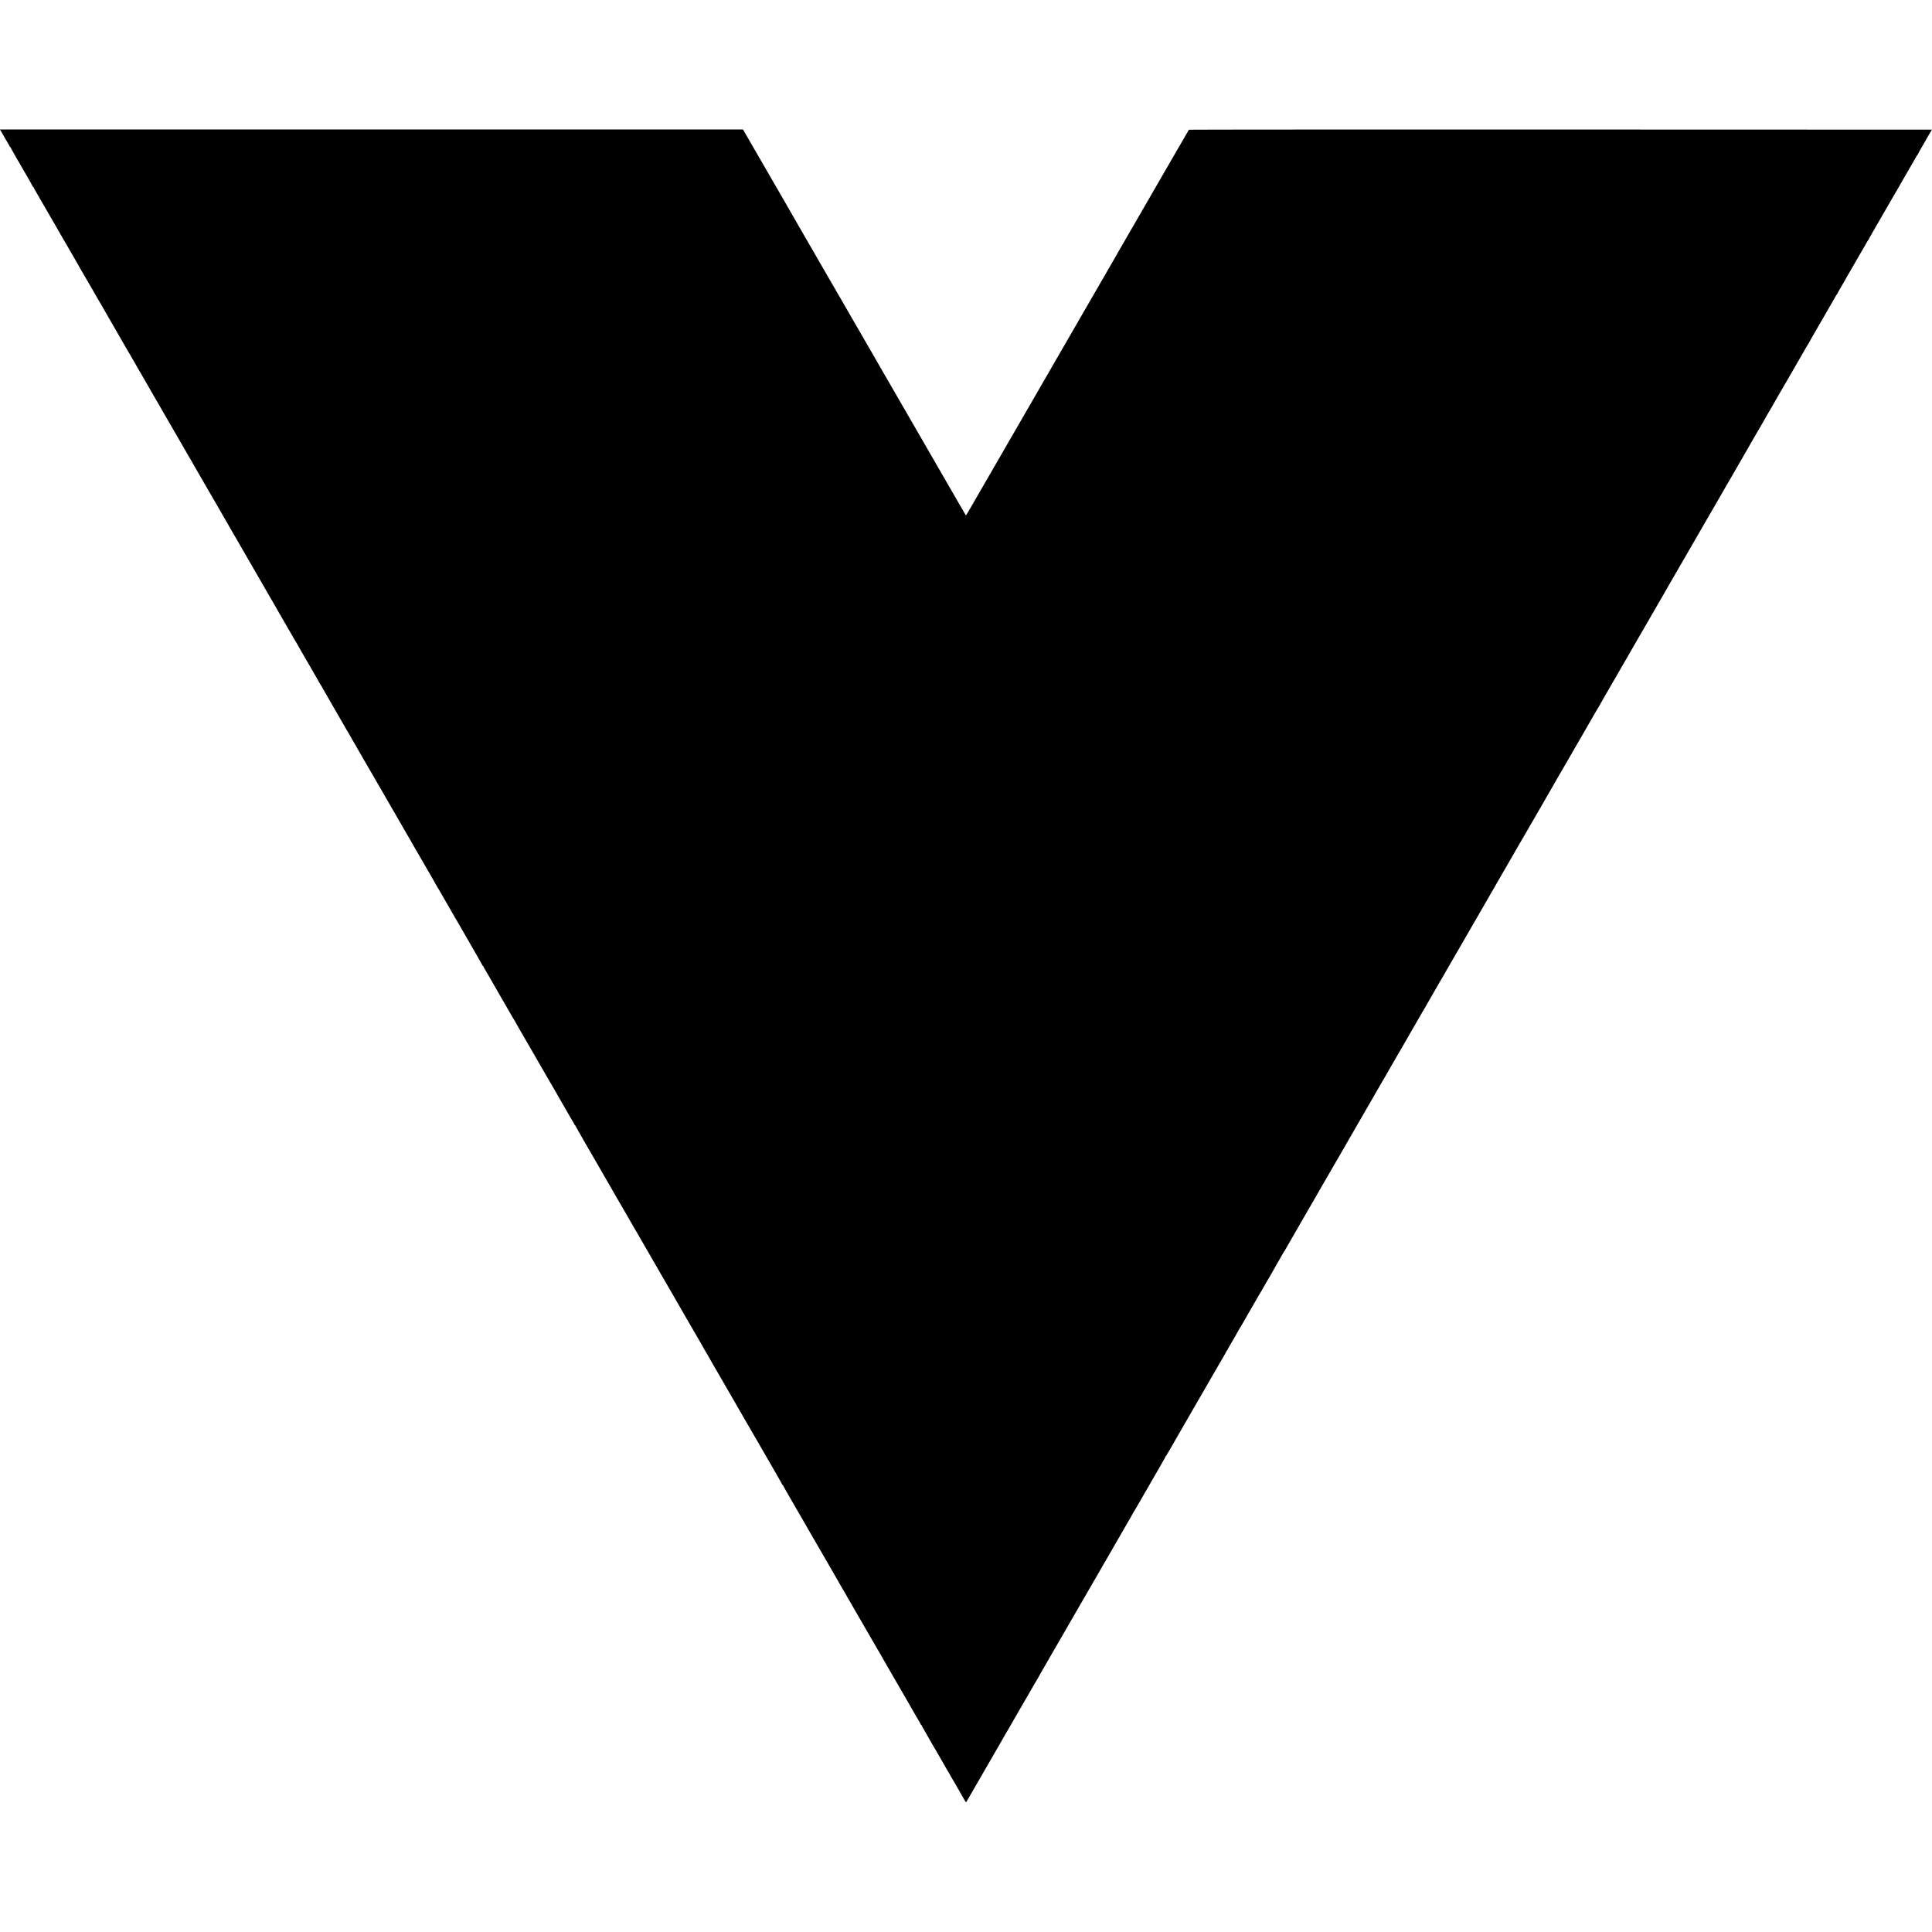
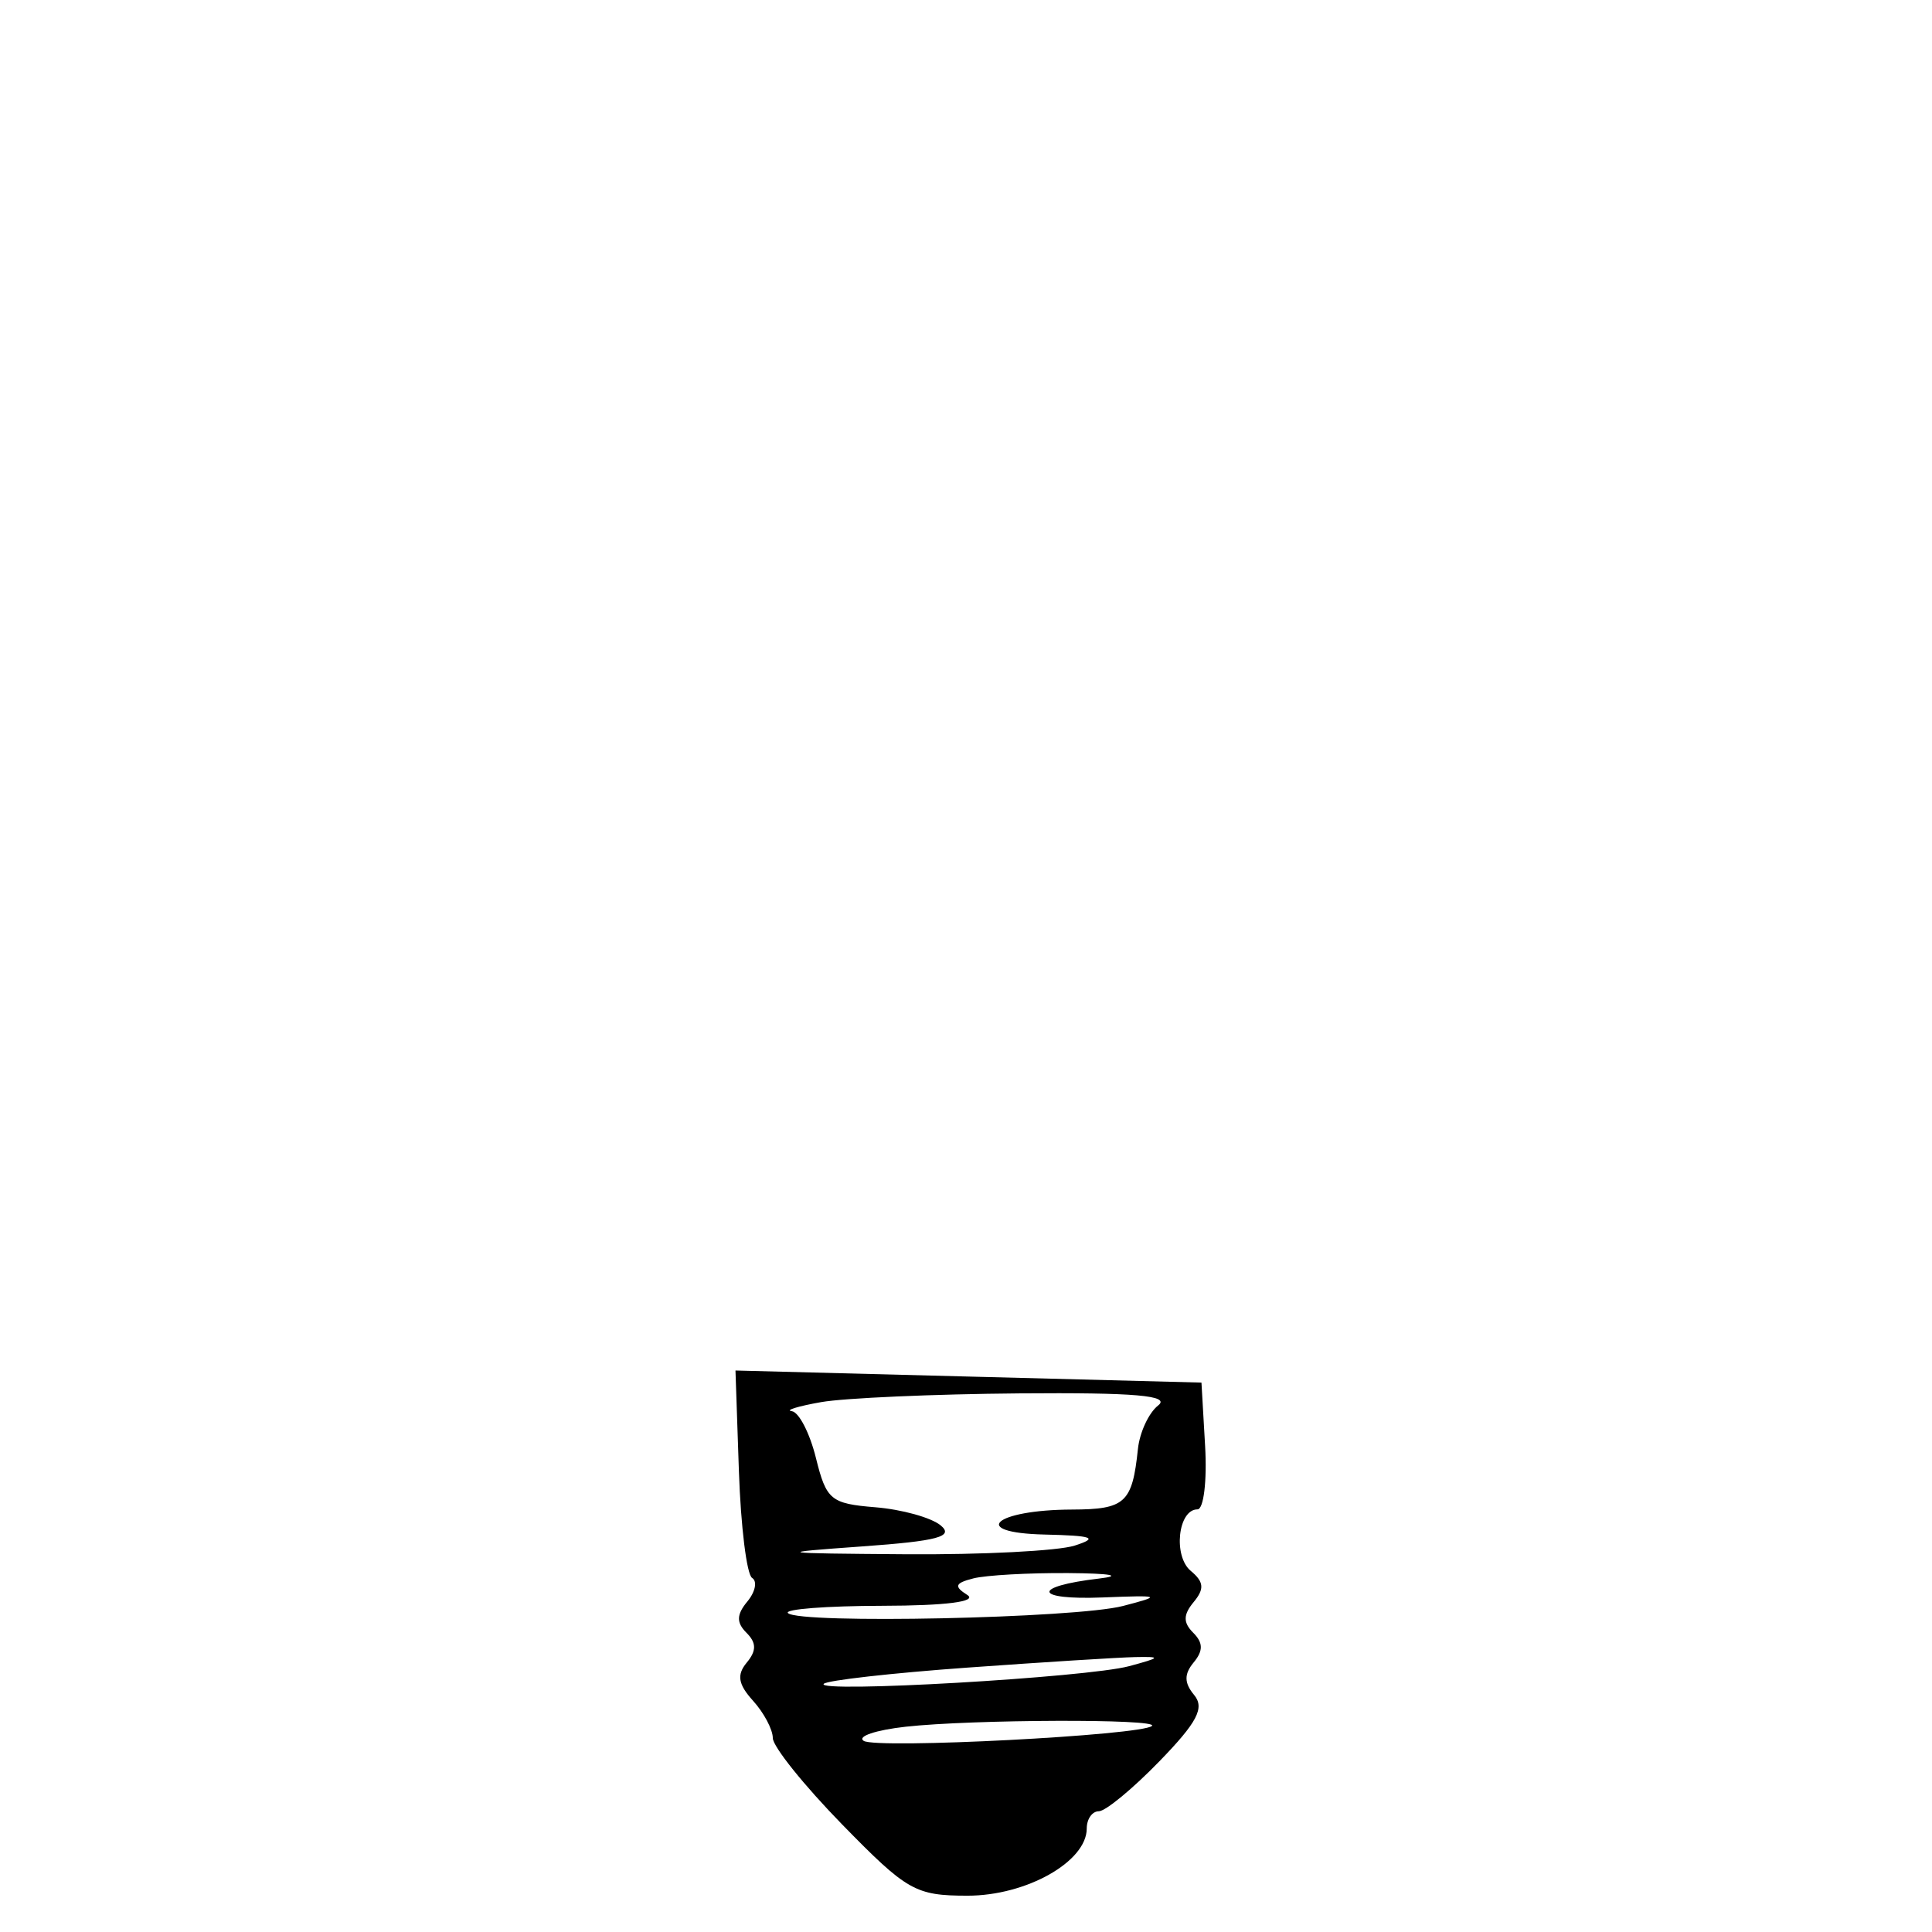
- <svg xmlns="http://www.w3.org/2000/svg" version="1.0" width="16pt" height="16pt" viewBox="0 0 16 16" preserveAspectRatio="xMidYMid meet">
-   <g transform="translate(0,16) scale(0.00032,-0.00032)" fill="#000000" stroke="none">
-     <path d="M18 46618 c45 -75 122 -207 122 -211 0 -2 25 -45 55 -95 30 -50 55 -96 55 -102 0 -5 5 -10 10 -10 6 0 10 -4 10 -9 0 -5 73 -135 161 -288 89 -153 173 -298 187 -323 14 -25 32 -57 41 -72 88 -149 187 -324 189 -335 2 -7 8 -13 13 -13 5 0 9 -4 9 -10 0 -5 46 -89 103 -187 175 -302 490 -846 507 -876 8 -16 20 -36 25 -45 28 -46 290 -498 339 -585 13 -23 74 -129 136 -236 61 -107 123 -215 137 -240 14 -25 29 -50 33 -56 5 -5 23 -37 40 -70 18 -33 38 -67 44 -75 11 -16 21 -33 63 -109 14 -25 29 -50 33 -56 4 -5 21 -35 38 -65 55 -100 261 -455 269 -465 4 -5 14 -21 20 -35 15 -29 41 -75 103 -180 24 -41 52 -88 60 -105 9 -16 57 -100 107 -185 112 -193 362 -626 380 -660 8 -14 23 -38 33 -55 11 -16 23 -37 27 -45 4 -8 26 -46 48 -85 23 -38 53 -90 67 -115 46 -81 64 -113 178 -310 62 -107 121 -210 132 -227 37 -67 56 -99 85 -148 16 -27 32 -57 36 -65 4 -8 15 -27 25 -42 9 -15 53 -89 96 -165 44 -76 177 -307 296 -513 120 -206 268 -463 330 -570 131 -227 117 -203 200 -348 36 -62 73 -125 82 -140 10 -15 21 -34 25 -42 4 -8 20 -37 36 -65 17 -27 38 -65 48 -82 49 -85 64 -111 87 -153 13 -25 28 -49 32 -55 4 -5 78 -134 165 -285 87 -151 166 -288 176 -305 10 -16 26 -43 35 -59 9 -17 125 -217 257 -445 132 -229 253 -441 270 -471 17 -30 45 -79 64 -108 18 -29 33 -54 33 -57 0 -2 20 -37 44 -77 24 -40 123 -212 221 -383 97 -170 190 -330 205 -355 16 -25 39 -65 53 -90 13 -25 81 -144 152 -265 70 -121 137 -238 150 -260 12 -22 37 -65 55 -95 18 -30 43 -73 55 -95 12 -22 48 -85 80 -140 77 -132 163 -280 190 -330 13 -22 71 -123 130 -225 59 -102 116 -199 126 -217 10 -17 29 -50 43 -72 15 -22 26 -43 26 -45 0 -2 27 -50 60 -106 33 -56 60 -103 60 -105 0 -2 55 -98 90 -155 8 -14 182 -316 239 -414 13 -22 45 -79 72 -124 27 -46 49 -86 49 -89 0 -2 14 -24 30 -48 16 -24 30 -46 30 -49 0 -5 74 -135 100 -176 5 -8 24 -42 43 -75 50 -88 58 -101 262 -455 104 -179 199 -345 213 -370 14 -25 28 -49 32 -55 4 -5 17 -26 28 -45 10 -19 62 -109 114 -200 114 -197 133 -230 170 -295 16 -27 33 -57 38 -65 17 -28 96 -165 103 -180 4 -8 16 -28 26 -45 10 -16 77 -131 148 -255 72 -124 181 -313 243 -420 62 -107 121 -209 131 -227 35 -62 323 -560 392 -678 38 -66 83 -145 100 -175 16 -30 33 -59 37 -65 4 -5 17 -27 29 -47 34 -61 56 -100 90 -156 17 -29 31 -55 31 -57 0 -2 17 -32 39 -67 21 -35 134 -229 251 -433 117 -203 235 -407 261 -451 27 -45 49 -85 49 -88 0 -4 8 -19 19 -34 15 -21 200 -341 309 -533 10 -19 33 -58 51 -87 17 -29 31 -54 31 -56 0 -2 25 -44 55 -94 30 -50 55 -95 55 -98 0 -4 6 -15 14 -23 7 -9 27 -41 43 -71 17 -30 170 -297 342 -594 171 -296 311 -542 311 -547 0 -5 5 -9 10 -9 6 0 10 -4 10 -10 0 -5 22 -47 49 -92 27 -46 58 -99 68 -118 24 -43 81 -140 93 -160 5 -8 66 -114 135 -235 69 -121 130 -227 135 -235 12 -21 259 -447 283 -490 10 -19 28 -47 38 -62 11 -14 19 -29 19 -32 0 -3 37 -69 83 -148 99 -170 305 -526 337 -583 13 -22 31 -53 41 -70 11 -16 22 -37 26 -45 7 -14 82 -146 103 -180 14 -24 181 -311 205 -355 13 -22 46 -80 75 -130 29 -49 64 -110 78 -135 14 -25 51 -88 82 -140 31 -52 59 -102 63 -110 4 -8 18 -33 31 -55 205 -353 284 -489 309 -535 17 -30 45 -78 62 -106 18 -28 36 -60 39 -72 4 -12 12 -22 17 -22 5 0 9 -4 9 -10 0 -5 109 -197 241 -427 133 -230 250 -431 259 -448 51 -90 222 -385 280 -485 37 -63 78 -135 92 -160 14 -25 67 -117 118 -205 51 -88 101 -175 111 -193 34 -58 55 -95 149 -257 51 -88 101 -173 110 -190 9 -16 76 -131 147 -255 72 -124 140 -241 151 -260 61 -108 281 -489 355 -615 38 -66 77 -133 87 -150 35 -63 91 -161 100 -175 14 -23 99 -169 128 -220 54 -97 135 -235 142 -245 4 -5 20 -32 35 -60 26 -48 238 -416 276 -480 10 -16 26 -46 37 -65 30 -53 382 -661 403 -695 10 -16 22 -37 26 -45 4 -8 26 -48 50 -88 24 -41 43 -75 43 -77 0 -2 22 -40 50 -85 27 -45 50 -84 50 -86 0 -3 38 -69 83 -147 84 -142 302 -520 340 -587 10 -19 34 -60 52 -90 18 -30 44 -75 57 -100 14 -25 45 -79 70 -120 25 -41 56 -96 70 -121 14 -25 77 -133 138 -240 62 -107 122 -210 132 -229 25 -43 310 -535 337 -581 11 -19 26 -45 34 -59 17 -32 238 -414 266 -460 11 -19 24 -41 28 -49 3 -7 75 -133 160 -278 84 -146 153 -269 153 -274 0 -5 5 -9 10 -9 6 0 10 -4 10 -10 0 -5 82 -150 181 -322 182 -314 201 -346 240 -415 12 -21 80 -139 152 -263 71 -124 141 -245 155 -270 14 -25 28 -49 32 -55 6 -8 145 -248 220 -380 37 -66 209 -362 229 -395 11 -19 24 -42 28 -49 4 -8 67 -118 140 -243 73 -125 133 -230 133 -233 0 -2 15 -28 33 -57 19 -29 47 -78 64 -108 17 -30 53 -93 79 -139 53 -90 82 -141 157 -272 82 -142 115 -199 381 -659 142 -245 268 -463 281 -485 12 -22 71 -125 132 -230 60 -104 172 -298 248 -430 76 -132 146 -253 156 -270 11 -16 22 -36 26 -44 3 -8 30 -54 60 -103 29 -49 53 -91 53 -93 0 -3 18 -34 40 -70 22 -36 40 -67 40 -69 0 -2 37 -66 81 -142 45 -77 98 -168 119 -204 20 -36 47 -81 58 -100 12 -19 27 -47 33 -62 6 -16 15 -28 20 -28 5 0 9 -4 9 -9 0 -6 63 -118 140 -251 77 -133 140 -243 140 -245 0 -2 18 -33 41 -70 22 -37 49 -83 60 -101 10 -19 29 -51 40 -71 25 -45 109 -189 126 -218 7 -11 17 -29 22 -40 6 -11 22 -38 35 -60 14 -22 37 -62 52 -90 14 -27 35 -62 45 -77 11 -14 19 -29 19 -32 0 -3 18 -35 40 -71 22 -36 40 -67 40 -69 0 -2 19 -35 42 -72 23 -38 55 -94 72 -124 26 -47 139 -244 171 -298 6 -9 21 -36 34 -60 28 -48 37 -51 51 -19 6 12 19 36 29 52 10 17 27 46 38 65 11 19 104 181 208 360 103 179 199 345 213 370 14 25 42 74 64 109 21 34 38 65 38 67 0 2 18 33 40 69 22 36 40 67 40 69 0 3 177 310 199 346 16 26 136 234 140 244 2 5 25 44 52 88 27 44 49 81 49 84 0 2 18 34 40 70 22 36 40 67 40 69 0 2 20 36 43 77 35 58 169 289 297 513 9 17 50 86 90 155 40 69 86 150 103 180 16 30 35 62 41 70 6 8 16 24 22 35 35 64 72 129 167 293 59 100 116 199 127 220 11 20 30 53 41 72 43 72 1070 1850 1121 1940 14 25 65 113 113 195 48 83 96 166 107 185 10 19 28 50 38 68 11 18 73 124 137 235 64 111 175 303 246 427 71 124 173 299 225 390 52 91 116 202 143 248 27 45 49 85 49 89 0 4 6 14 14 22 7 9 28 43 46 76 26 47 251 436 378 655 11 19 29 51 40 70 11 19 101 176 201 348 99 172 181 317 181 323 0 5 5 9 10 9 6 0 10 5 10 11 0 6 8 23 18 37 11 15 32 52 49 82 16 30 130 228 253 440 122 212 234 405 248 430 13 25 39 70 57 100 39 65 69 117 130 225 25 44 50 87 55 95 12 19 78 134 220 380 61 107 129 224 150 260 161 277 222 382 246 425 15 28 47 83 71 123 24 41 43 78 43 83 0 5 4 9 8 9 4 0 13 12 19 28 7 15 23 45 36 67 66 110 277 478 277 483 0 3 6 13 14 21 7 9 27 41 43 71 17 30 45 80 63 110 34 57 375 649 394 685 6 11 16 27 22 35 6 8 26 42 44 75 18 33 41 74 51 90 10 17 24 41 32 55 54 97 72 128 88 152 11 14 19 28 19 30 0 3 79 141 175 308 96 167 175 305 175 308 0 3 6 13 14 21 7 9 26 39 41 66 33 60 276 483 338 587 24 40 46 80 50 88 4 8 13 24 20 35 14 23 95 163 125 215 11 19 52 91 92 160 40 69 80 139 90 155 9 17 103 179 207 360 105 182 200 346 211 365 103 181 463 802 489 845 7 11 15 27 19 35 4 8 29 51 55 95 64 110 828 1433 848 1470 9 17 24 41 33 55 9 14 29 48 45 77 15 28 52 93 82 145 30 51 62 107 71 123 17 30 231 398 400 690 51 88 103 179 115 202 12 23 26 48 32 55 6 7 24 38 40 68 17 30 61 107 98 170 37 63 84 144 103 180 19 36 41 72 48 81 8 8 14 18 14 21 0 4 27 51 59 106 32 55 72 124 89 154 16 29 71 125 122 213 51 88 104 180 118 205 13 25 28 50 32 55 4 6 17 26 28 45 11 19 45 80 77 135 31 55 66 116 77 135 11 19 88 152 171 295 401 694 620 1072 650 1125 11 19 87 152 170 295 83 143 158 273 166 288 9 16 21 36 26 45 6 9 31 52 55 96 25 43 54 94 66 115 11 20 95 164 186 321 91 157 173 299 182 315 9 17 26 46 37 65 12 19 66 114 121 210 56 96 108 186 117 200 8 14 24 40 34 59 24 45 383 664 412 713 5 9 17 29 26 45 15 28 120 210 241 419 36 61 68 117 72 125 4 8 12 23 19 34 35 57 245 420 262 453 11 20 35 61 53 90 17 29 32 54 32 56 0 3 28 51 62 108 33 57 70 119 80 138 10 19 23 42 28 50 5 8 32 53 59 100 27 47 149 258 271 470 122 212 234 405 248 430 30 53 62 108 80 135 6 11 15 27 19 35 4 8 85 150 181 315 96 165 187 323 202 350 31 56 116 202 130 225 5 8 25 42 43 75 19 33 92 159 162 280 149 257 157 271 202 350 19 33 38 67 43 75 9 14 228 392 275 475 12 22 55 96 95 165 40 69 80 139 90 155 24 42 202 350 221 383 9 15 27 47 41 72 14 25 75 131 136 236 61 106 121 210 134 232 99 172 271 470 279 482 5 8 23 40 40 70 18 30 81 141 142 245 60 105 121 210 135 235 14 25 71 124 127 220 56 96 143 247 194 335 51 88 96 167 102 175 14 24 180 311 204 355 23 43 340 590 356 615 5 8 50 87 101 175 171 301 517 898 582 1008 25 43 46 81 46 83 0 2 12 23 27 47 14 23 40 67 56 97 16 30 35 62 42 70 7 8 15 22 18 30 4 8 20 38 37 65 16 28 33 57 37 65 6 12 111 196 143 250 5 8 55 95 112 193 57 98 113 195 126 215 12 20 27 46 32 57 6 11 14 27 20 35 5 8 76 130 156 270 80 140 165 287 187 325 23 39 52 90 66 115 13 25 30 52 37 61 8 8 14 18 14 21 0 4 41 77 92 165 50 87 175 302 276 478 101 176 208 360 236 408 28 49 67 117 86 152 19 35 41 70 48 77 6 6 12 15 12 19 0 7 124 224 167 291 12 21 23 40 23 42 0 2 21 40 46 83 26 43 55 92 64 109 54 95 327 568 354 614 19 30 45 75 59 100 71 128 82 145 89 148 4 2 8 8 8 13 0 5 42 82 94 172 311 538 496 858 518 897 14 25 40 70 58 100 18 30 42 71 53 90 10 19 79 139 152 265 73 127 142 246 153 265 10 19 43 76 72 125 29 50 63 108 75 130 65 116 80 140 87 143 4 2 8 8 8 12 0 8 114 212 140 250 6 8 14 24 20 35 5 11 54 97 108 190 l100 170 -9611 3 c-5286 1 -9614 -1 -9618 -5 -5 -6 -419 -719 -619 -1068 -89 -155 -267 -463 -323 -560 -38 -66 -81 -140 -95 -165 -31 -56 -263 -457 -526 -910 -110 -190 -224 -388 -254 -440 -29 -52 -61 -109 -71 -125 -23 -39 -243 -420 -268 -465 -11 -19 -204 -352 -428 -740 -224 -388 -477 -826 -563 -975 -85 -148 -185 -322 -222 -385 -37 -63 -120 -207 -185 -320 -65 -113 -177 -306 -248 -430 -72 -124 -172 -297 -222 -385 -51 -88 -142 -245 -202 -350 -131 -226 -247 -427 -408 -705 -65 -113 -249 -432 -410 -710 -160 -278 -388 -673 -506 -877 -118 -205 -216 -373 -219 -373 -3 0 -52 82 -109 183 -58 100 -144 250 -192 332 -95 164 -402 696 -647 1120 -85 149 -228 396 -317 550 -212 365 -982 1700 -1008 1745 -10 19 -43 76 -72 125 -29 50 -64 110 -77 135 -14 25 -63 110 -110 190 -47 80 -96 165 -110 190 -14 25 -99 171 -188 325 -89 154 -174 300 -188 325 -13 25 -64 113 -112 195 -48 83 -140 242 -205 355 -65 113 -183 317 -263 454 -79 137 -152 264 -163 282 -50 89 -335 583 -354 614 -12 19 -34 58 -50 85 -15 28 -129 226 -253 440 -124 215 -235 408 -247 430 -12 22 -69 121 -127 220 -58 99 -226 389 -373 645 -148 256 -324 561 -392 678 -67 117 -134 232 -147 255 -13 23 -33 59 -46 80 l-22 37 -9615 0 -9615 0 20 -32z" />
-   </g>
+ <svg xmlns="http://www.w3.org/2000/svg" width="160" height="160" viewBox="0 0 160 160" version="1.1">
+   <path d="M 61.193 121.838 C 61.349 126.424, 61.841 130.402, 62.287 130.677 C 62.733 130.953, 62.554 131.832, 61.891 132.631 C 60.992 133.715, 60.973 134.373, 61.819 135.219 C 62.653 136.053, 62.658 136.707, 61.838 137.695 C 61 138.705, 61.130 139.486, 62.362 140.847 C 63.263 141.843, 64 143.233, 64 143.936 C 64 144.639, 66.588 147.863, 69.750 151.101 C 75.119 156.597, 75.806 156.987, 80.115 156.993 C 84.987 157, 90 154.178, 90 151.427 C 90 150.642, 90.450 150, 91.001 150 C 91.552 150, 93.807 148.140, 96.013 145.867 C 99.159 142.625, 99.779 141.439, 98.890 140.367 C 98.064 139.372, 98.054 138.640, 98.854 137.676 C 99.654 136.712, 99.644 136.044, 98.819 135.219 C 97.973 134.373, 97.983 133.726, 98.855 132.675 C 99.759 131.585, 99.705 131, 98.616 130.096 C 97.138 128.869, 97.558 125, 99.169 125 C 99.683 125, 99.969 122.638, 99.802 119.750 L 99.500 114.500 80.205 114 L 60.909 113.500 61.193 121.838 M 68 116.118 C 66.075 116.458, 64.983 116.796, 65.574 116.868 C 66.164 116.941, 67.064 118.688, 67.574 120.750 C 68.430 124.216, 68.802 124.525, 72.487 124.825 C 74.680 125.003, 77.116 125.678, 77.901 126.325 C 79.028 127.254, 77.671 127.619, 71.413 128.067 C 63.976 128.599, 64.192 128.638, 75 128.717 C 81.325 128.763, 87.625 128.440, 89 128 C 91.007 127.357, 90.513 127.177, 86.500 127.084 C 80.231 126.940, 82.328 125.038, 88.781 125.015 C 93.190 125, 93.770 124.466, 94.238 120 C 94.382 118.625, 95.136 117.002, 95.913 116.394 C 96.964 115.572, 94.015 115.316, 84.413 115.394 C 77.311 115.452, 69.925 115.778, 68 116.118 M 80.605 130.717 C 79.082 131.107, 78.984 131.376, 80.105 132.086 C 80.977 132.638, 78.346 132.975, 73.083 132.985 C 68.454 132.993, 64.931 133.265, 65.255 133.588 C 66.171 134.505, 89.083 134.019, 93 133 C 96.269 132.150, 96.157 132.103, 91.298 132.295 C 85.607 132.519, 85.392 131.390, 91 130.731 C 93.036 130.492, 91.991 130.302, 88.500 130.276 C 85.200 130.252, 81.647 130.450, 80.605 130.717 M 80.122 138.104 C 73.865 138.554, 68.509 139.158, 68.221 139.446 C 67.440 140.226, 90.016 138.923, 93.500 137.987 C 96.150 137.274, 96.209 137.187, 94 137.233 C 92.625 137.262, 86.380 137.654, 80.122 138.104 M 75 143 C 72.525 143.275, 70.962 143.802, 71.526 144.170 C 72.574 144.856, 94.622 143.711, 95.403 142.931 C 95.998 142.335, 80.507 142.388, 75 143" stroke="none" fill="black" fill-rule="evenodd" />
</svg>
